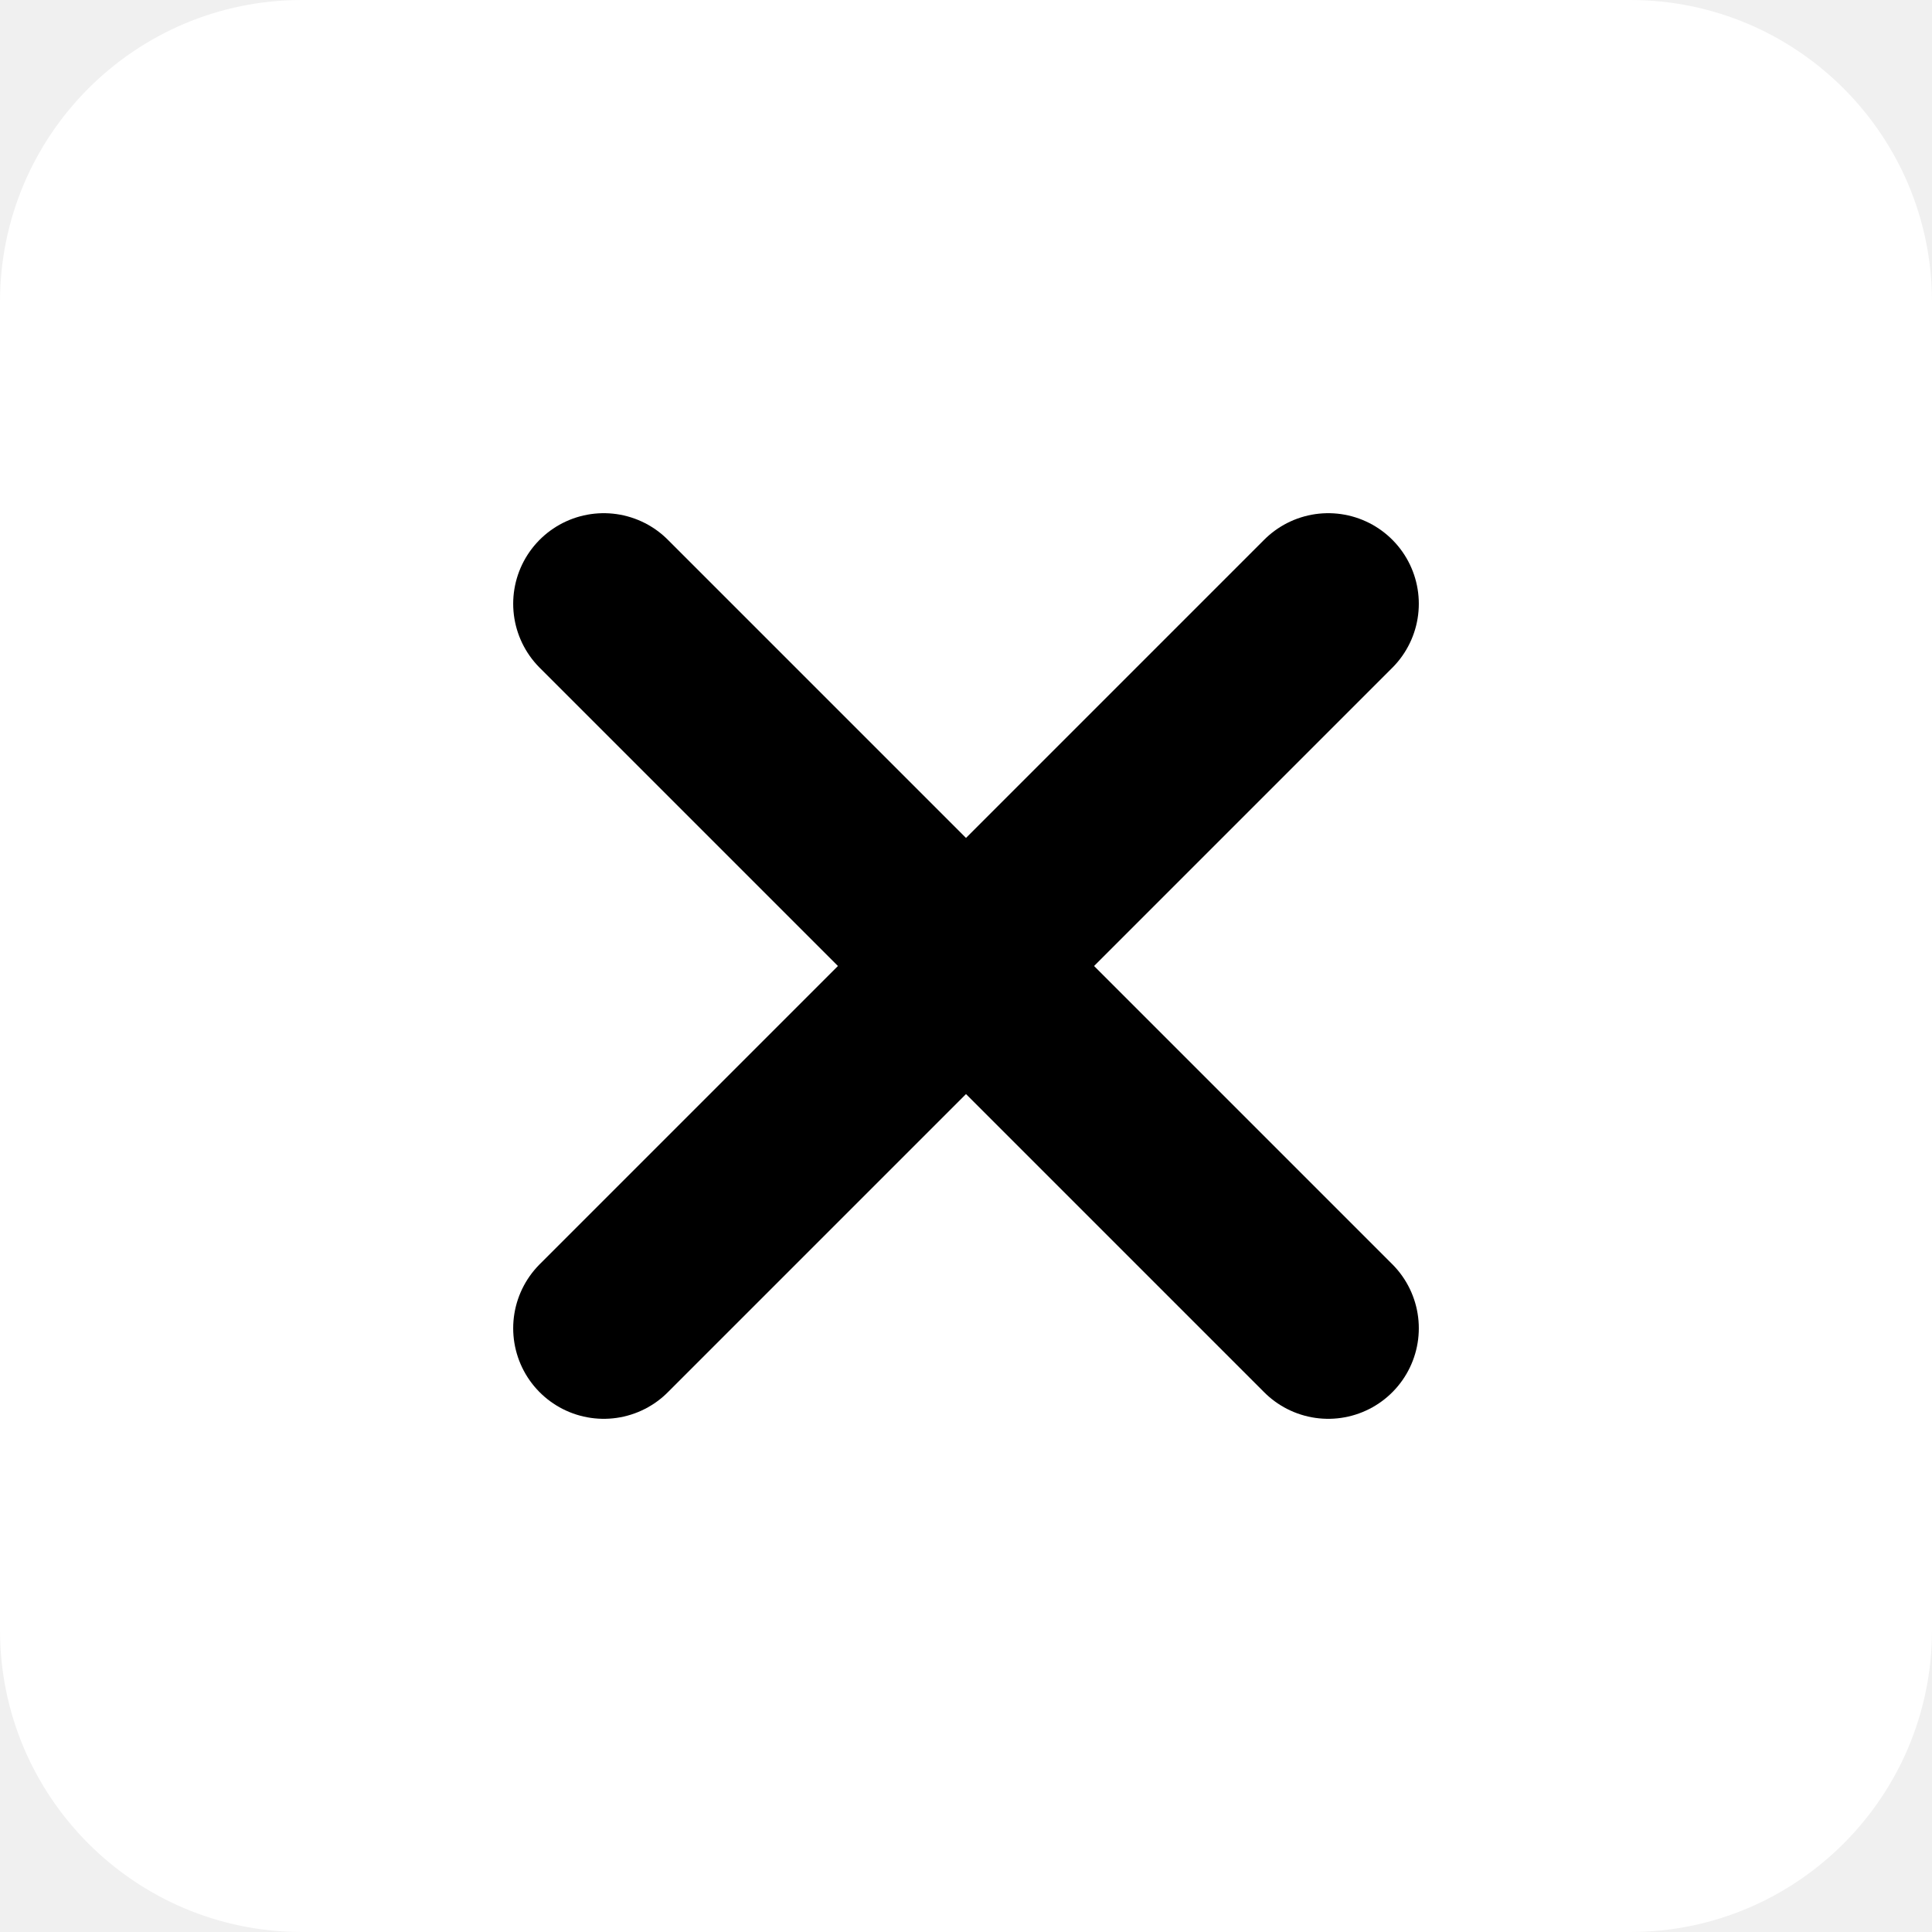
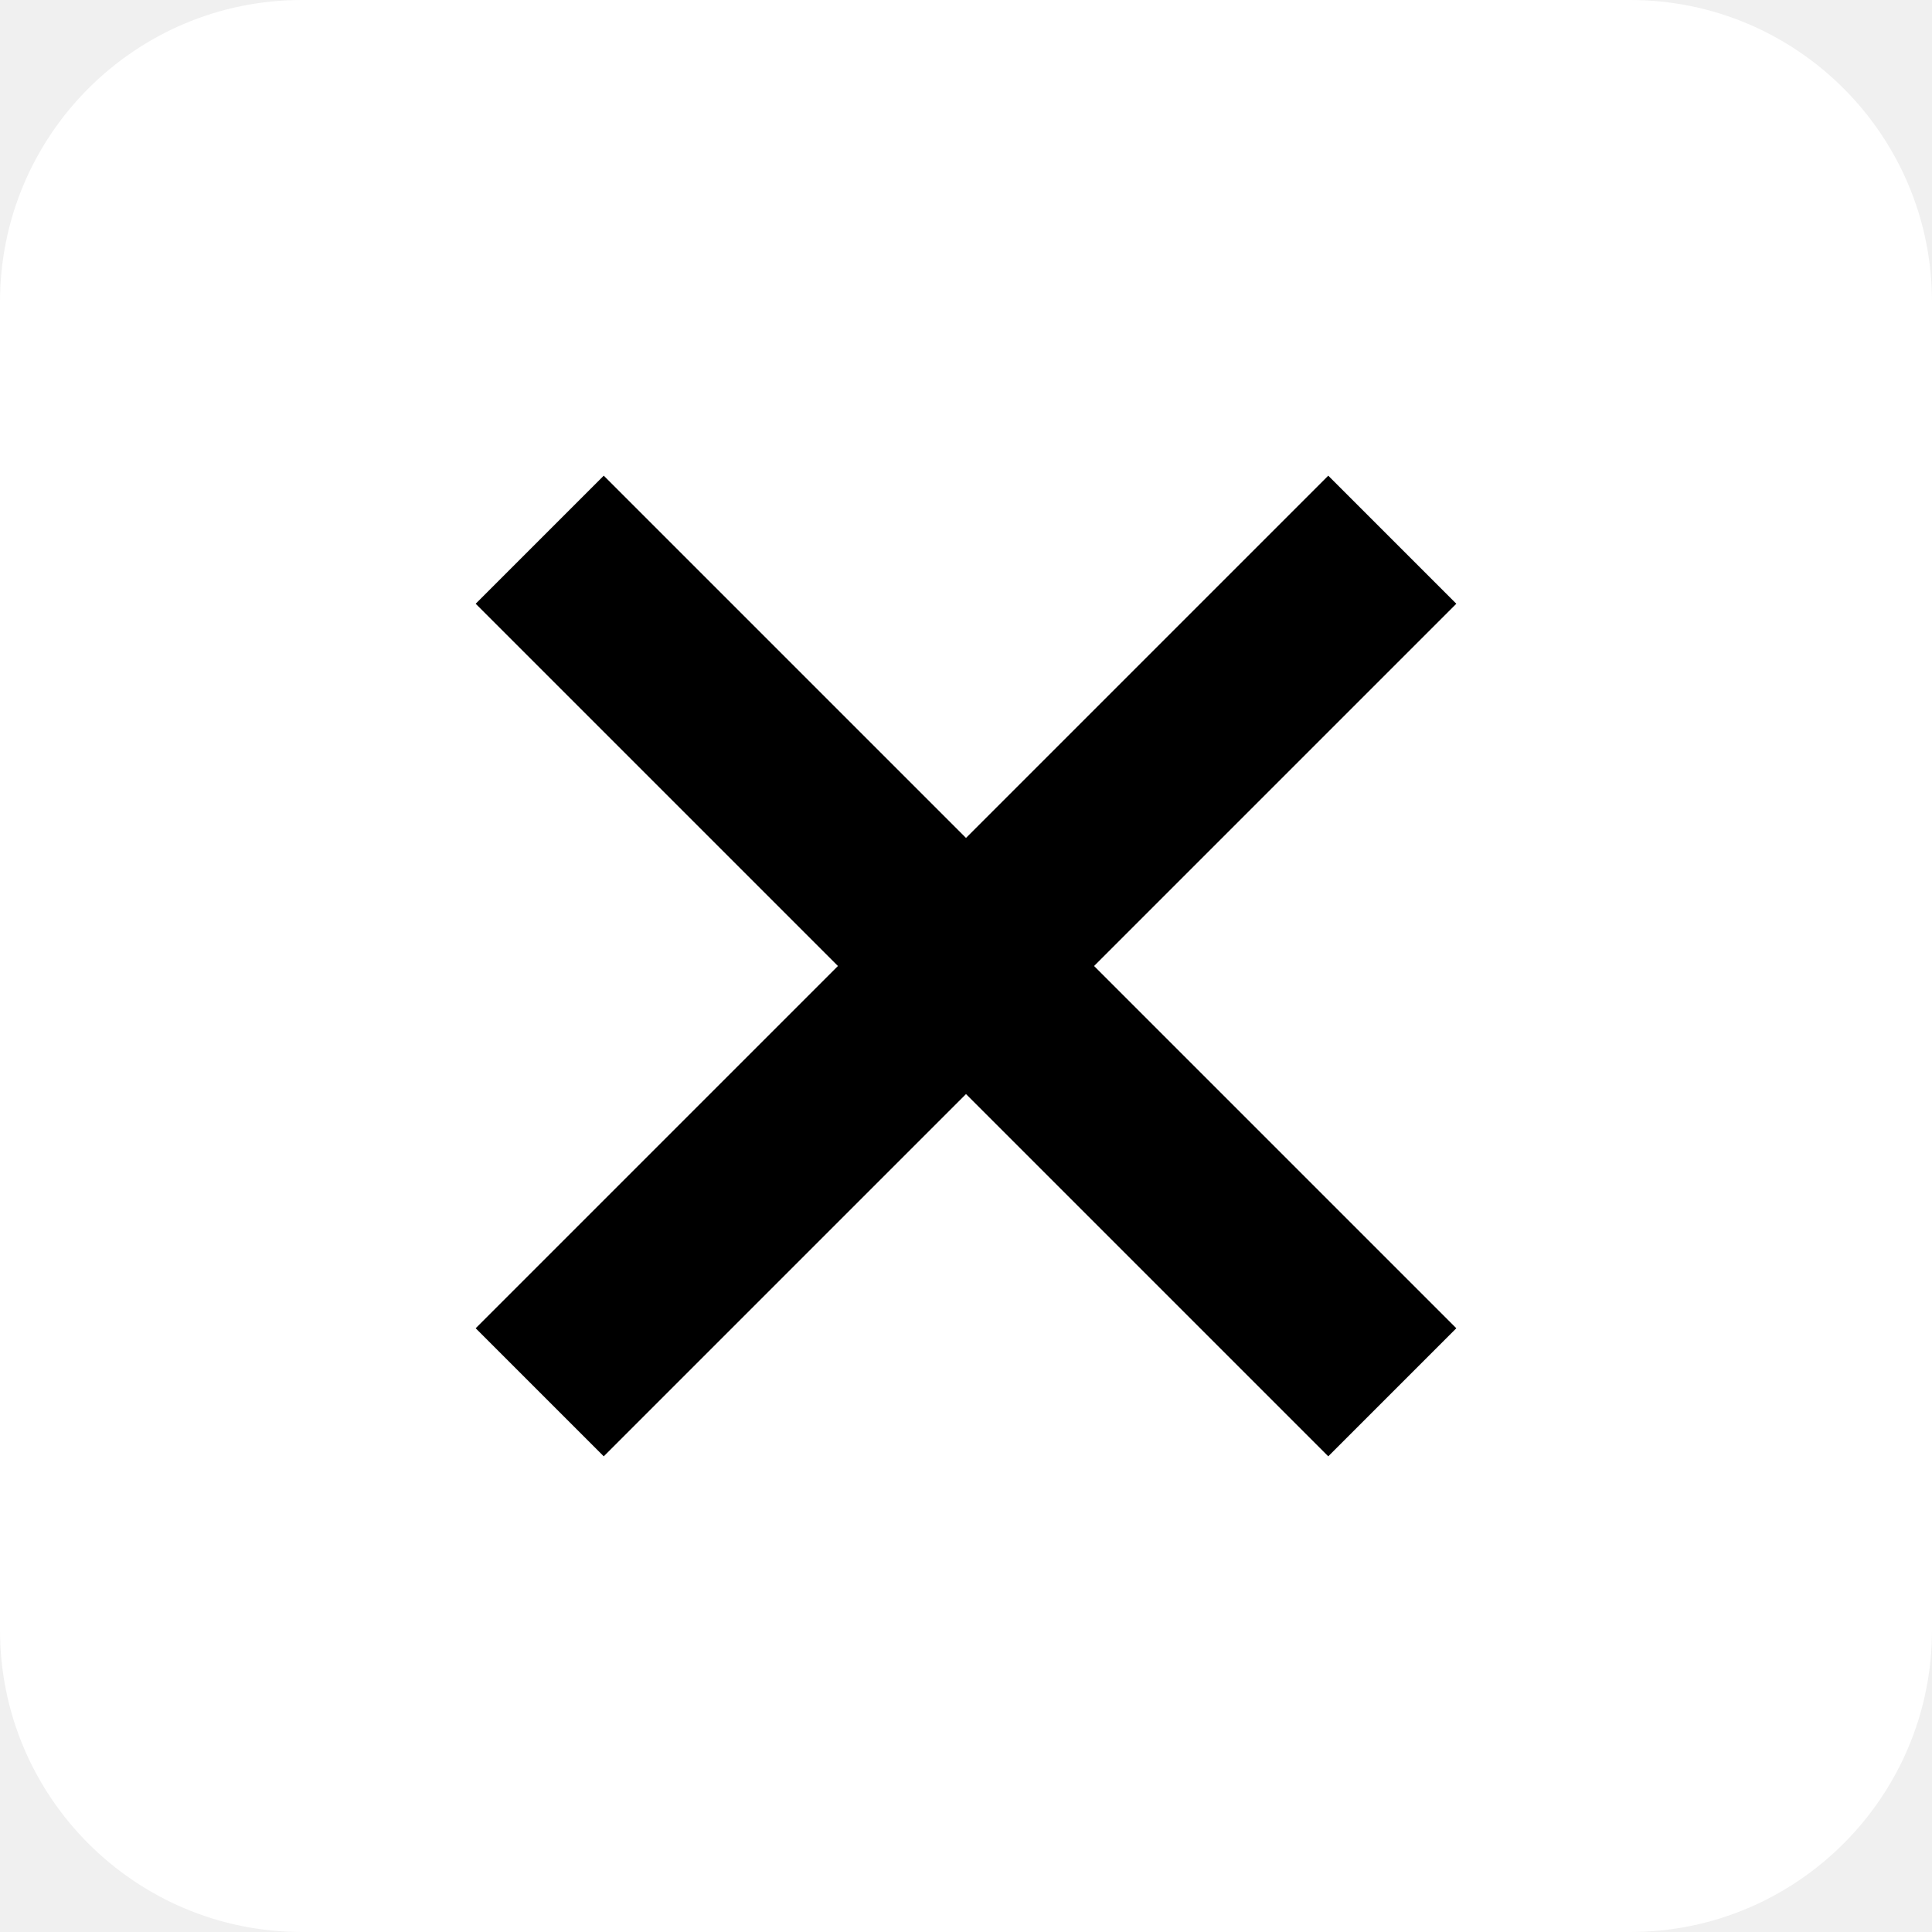
<svg xmlns="http://www.w3.org/2000/svg" viewBox="0 0 64 64">
  <rect width="64" height="64" rx="10" fill="#fff" />
-   <g stroke="#000" stroke-width="6" stroke-linecap="round">
+   <g stroke="#000" stroke-width="6" stroke-linecap="square">
    <line x1="20" y1="20" x2="44" y2="44" />
    <line x1="44" y1="20" x2="20" y2="44" />
  </g>
</svg>
